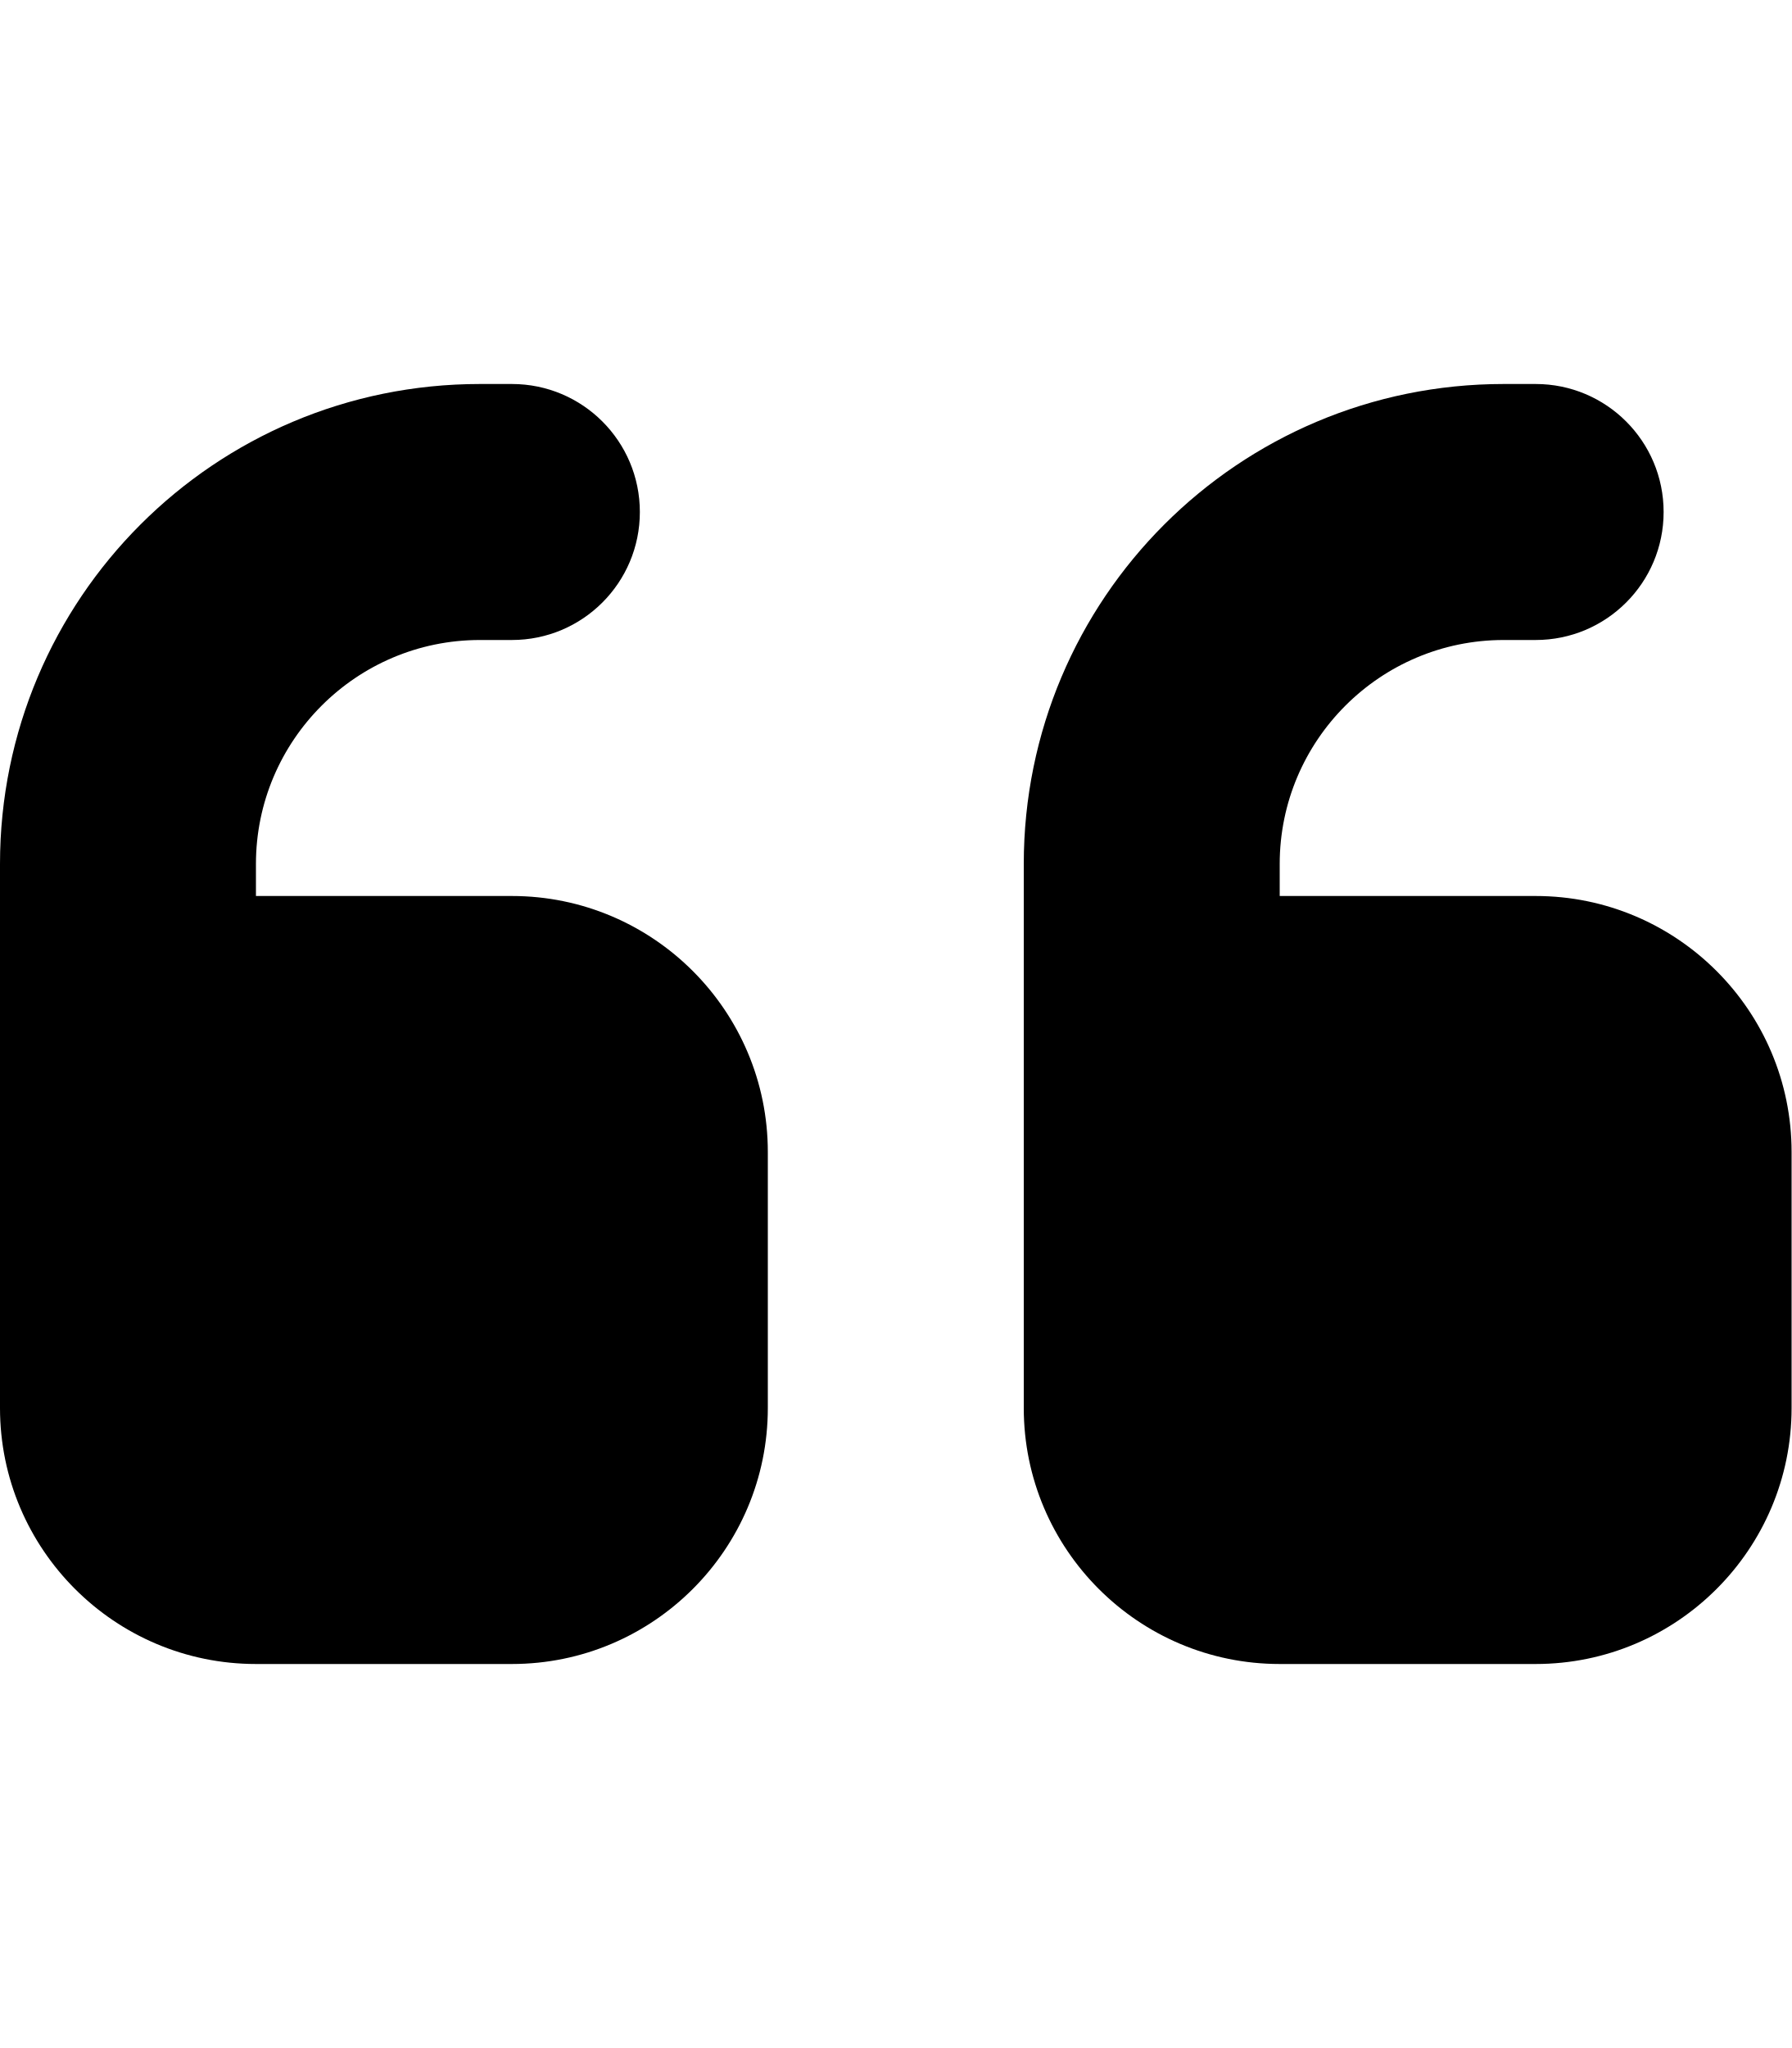
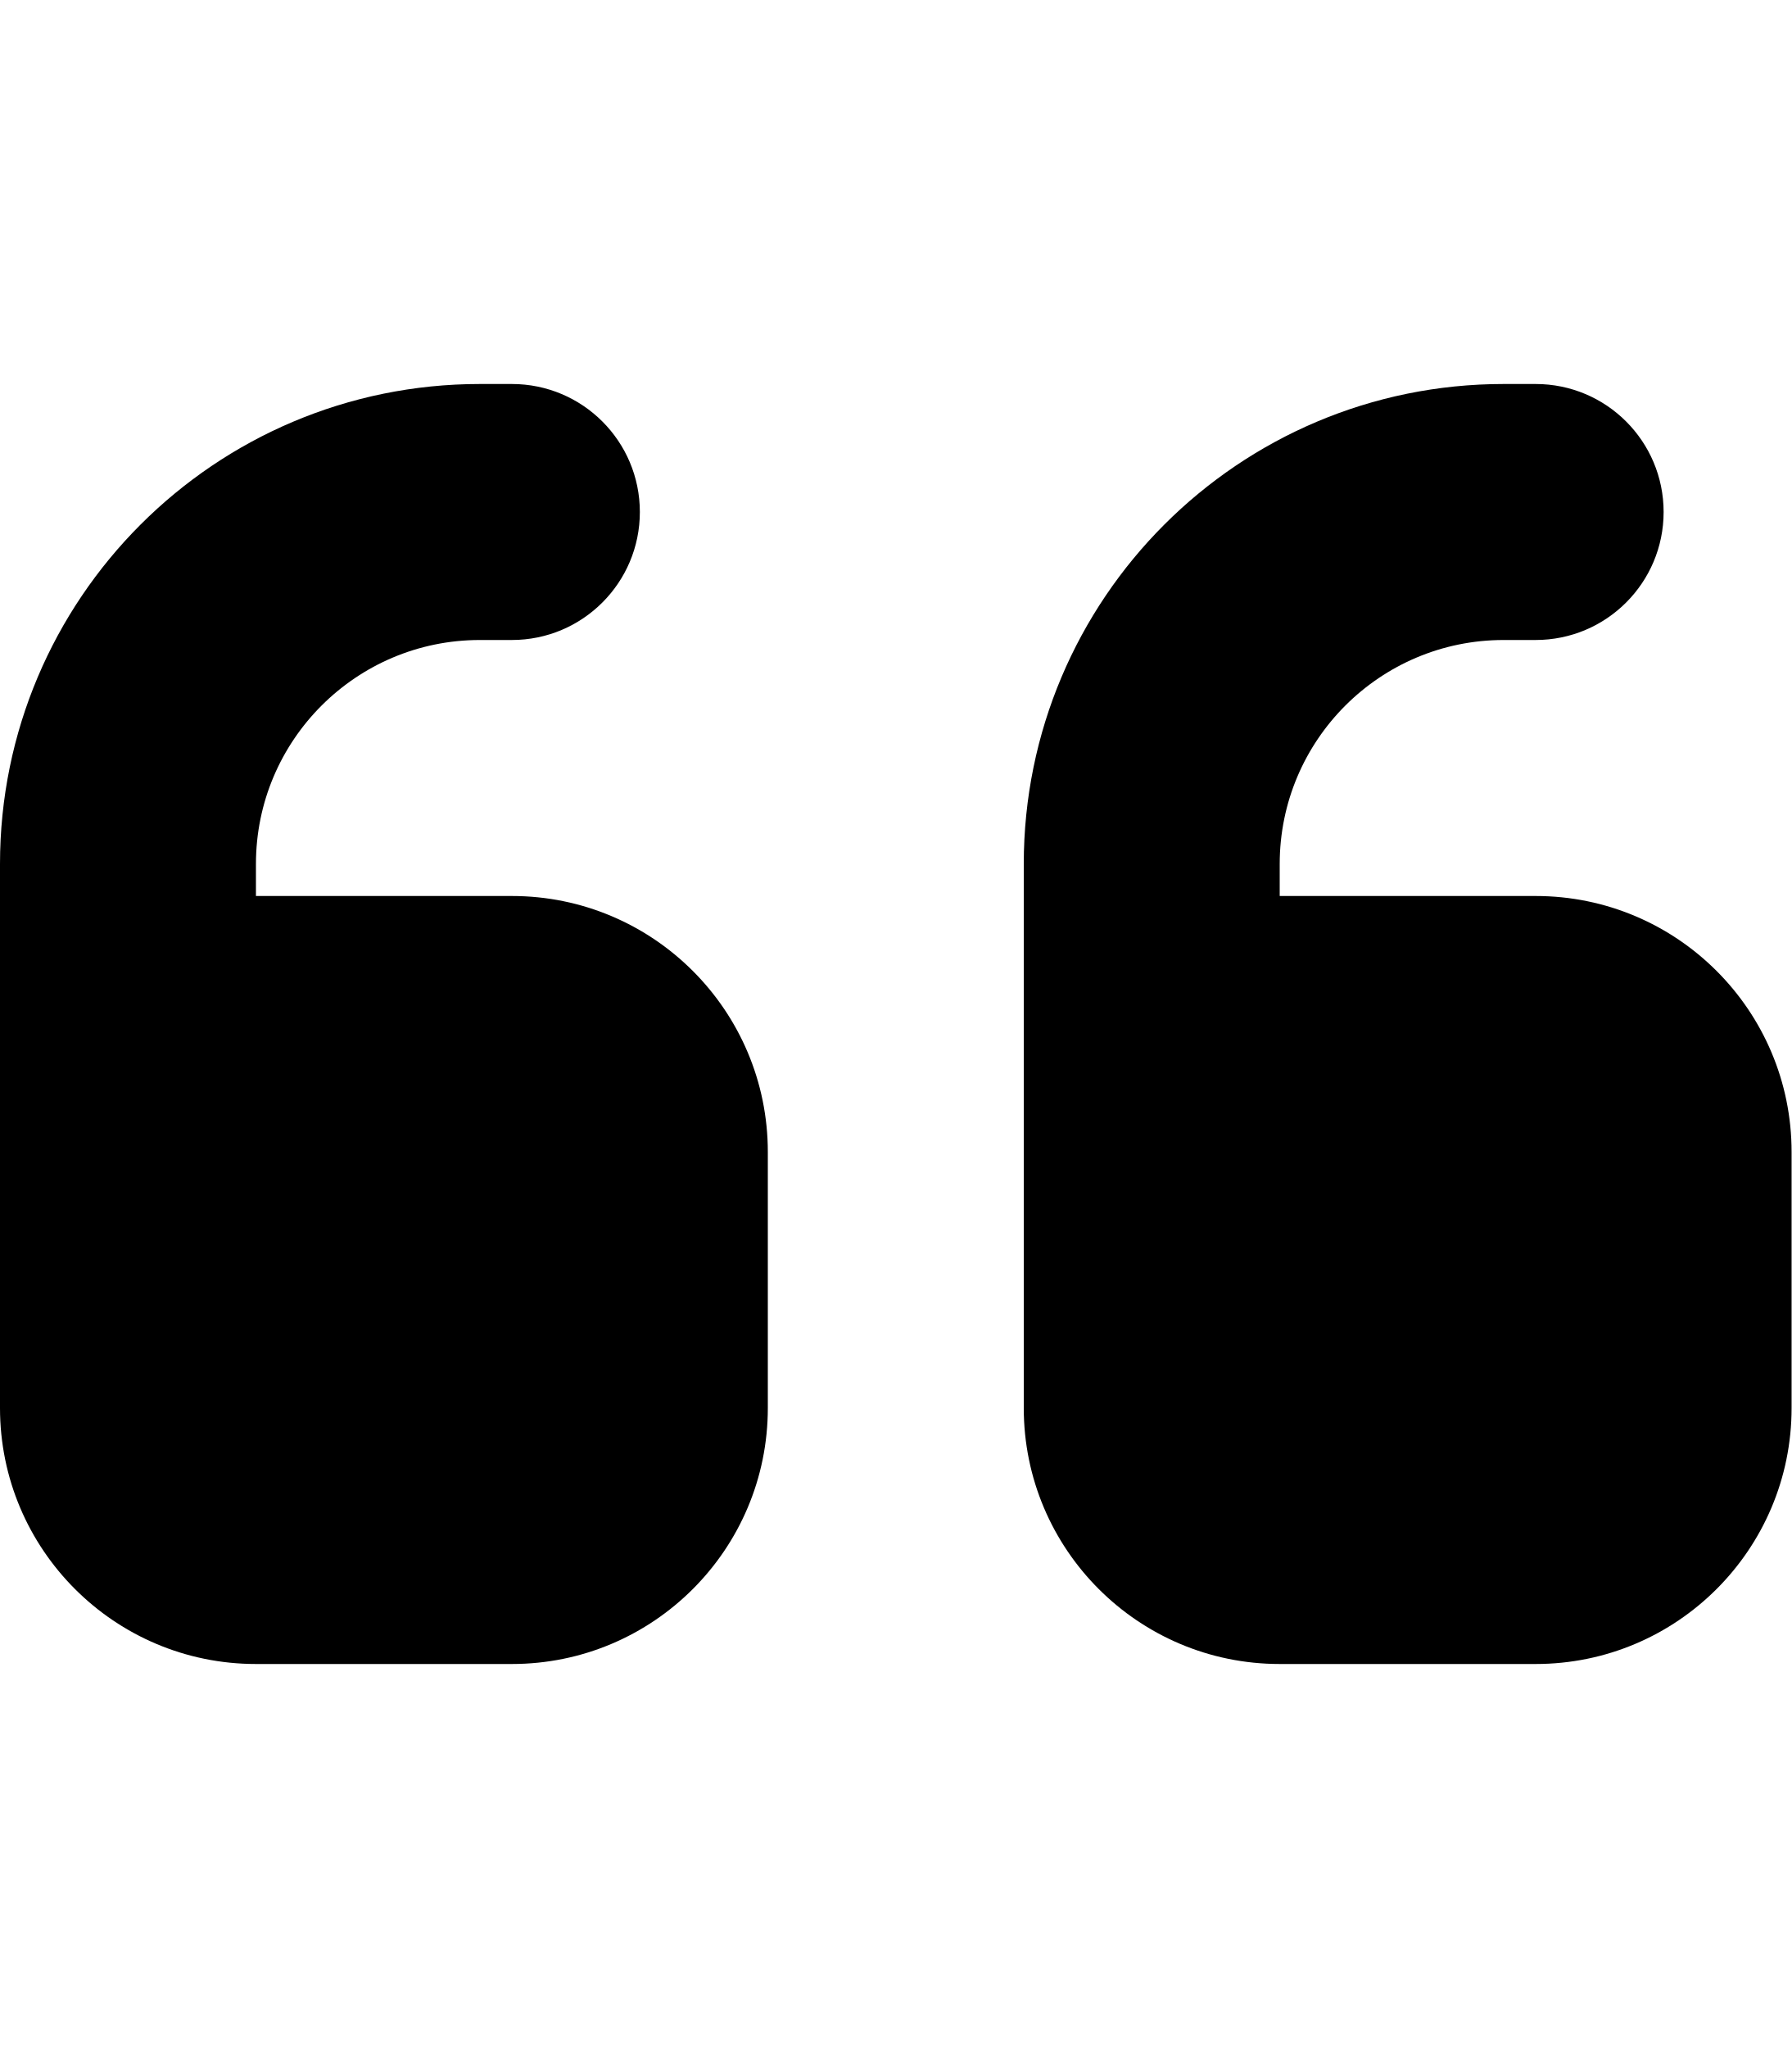
- <svg xmlns="http://www.w3.org/2000/svg" width="px" height="32px" viewBox="0 0 28 32" version="1.1">
-   <g id="surface1">
-     <path style=" stroke:none;fill-rule:nonzero;fill:rgb(0%,0%,0%);fill-opacity:1;" d="M 0 13.5 C 0 9.355 3.355 6 7.5 6 L 8 6 C 9.105 6 10 6.895 10 8 C 10 9.105 9.105 10 8 10 L 7.5 10 C 5.57 10 4 11.57 4 13.5 L 4 14 L 8 14 C 10.207 14 12 15.793 12 18 L 12 22 C 12 24.207 10.207 26 8 26 L 4 26 C 1.793 26 0 24.207 0 22 L 0 13.5 M 16 13.5 C 16 9.355 19.355 6 23.5 6 L 24 6 C 25.105 6 26 6.895 26 8 C 26 9.105 25.105 10 24 10 L 23.5 10 C 21.57 10 20 11.57 20 13.5 L 20 14 L 24 14 C 26.207 14 28 15.793 28 18 L 28 22 C 28 24.207 26.207 26 24 26 L 20 26 C 17.793 26 16 24.207 16 22 L 16 13.5 " />
-   </g>
+ <svg xmlns="http://www.w3.org/2000/svg" viewBox="0 0 28 32">
+   <path d="M0 13.5A7.5 7.5 0 0 1 7.5 6H8a2 2 0 1 1 0 4h-.5A3.5 3.5 0 0 0 4 13.5v.5h4a4 4 0 0 1 4 4v4a4 4 0 0 1-4 4H4a4 4 0 0 1-4-4zm16 0A7.5 7.5 0 0 1 23.5 6h.5a2 2 0 1 1 0 4h-.5a3.5 3.5 0 0 0-3.5 3.5v.5h4a4 4 0 0 1 4 4v4a4 4 0 0 1-4 4h-4a4 4 0 0 1-4-4z" />
</svg>
